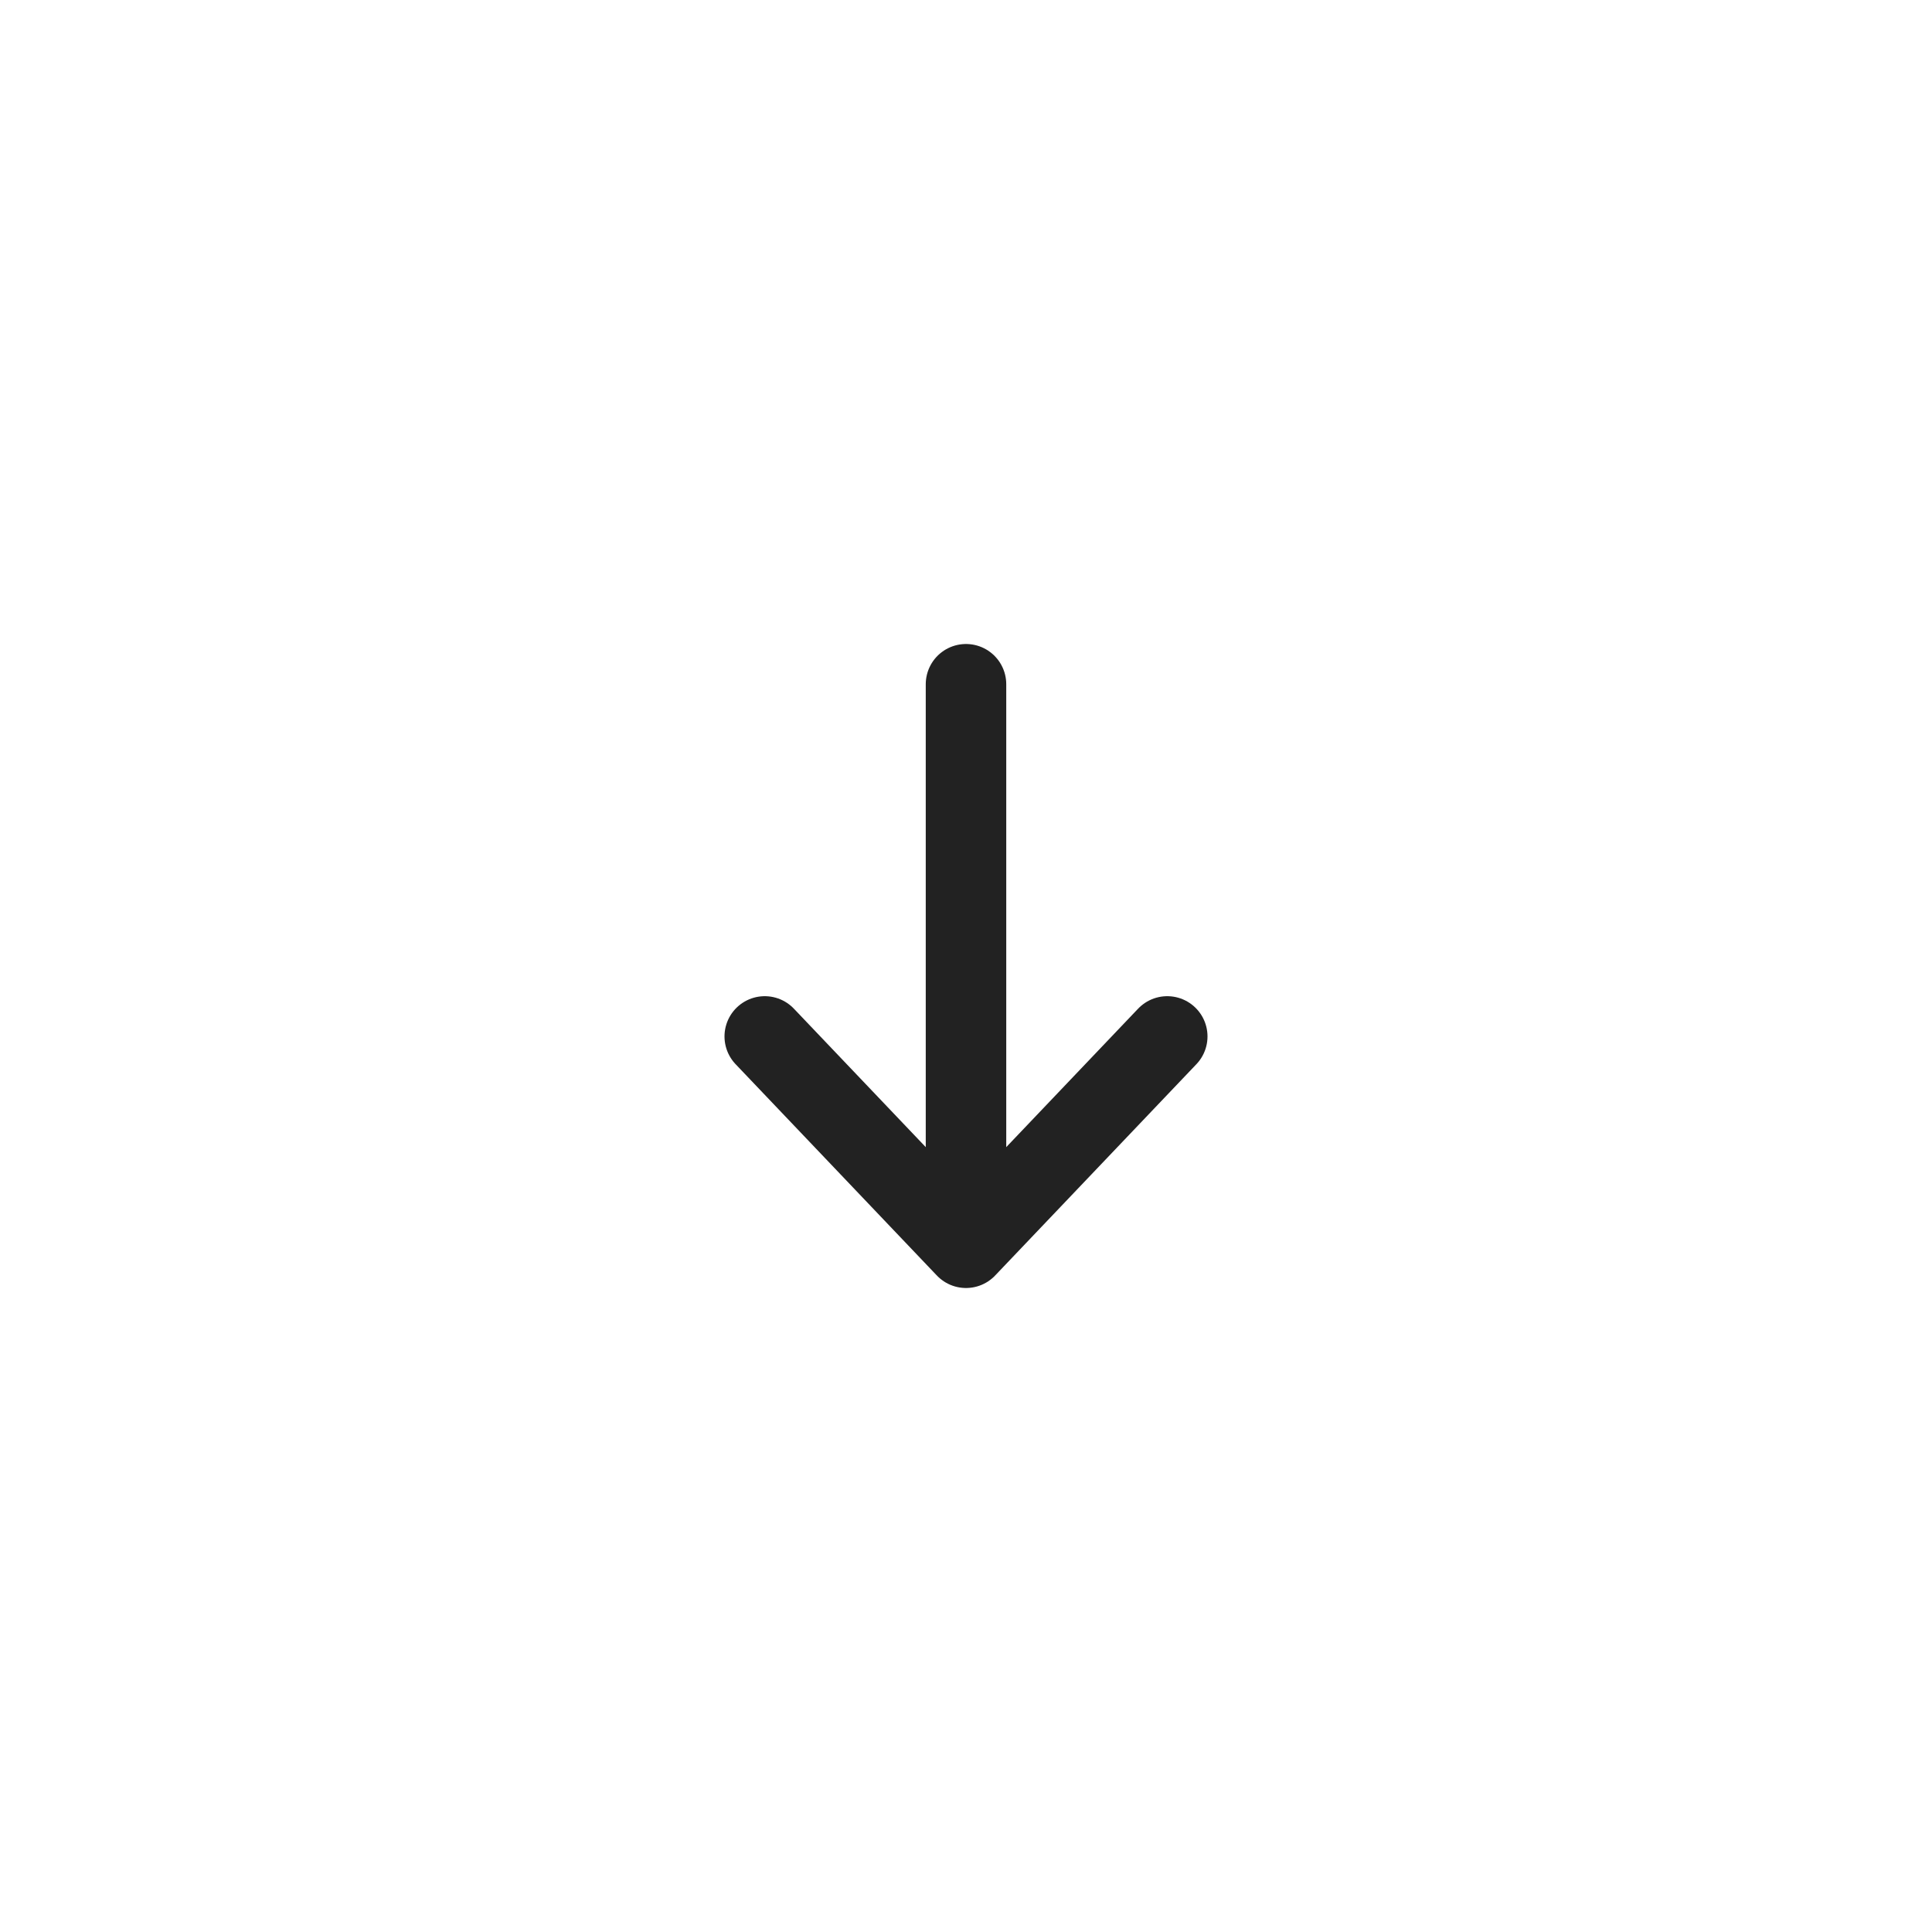
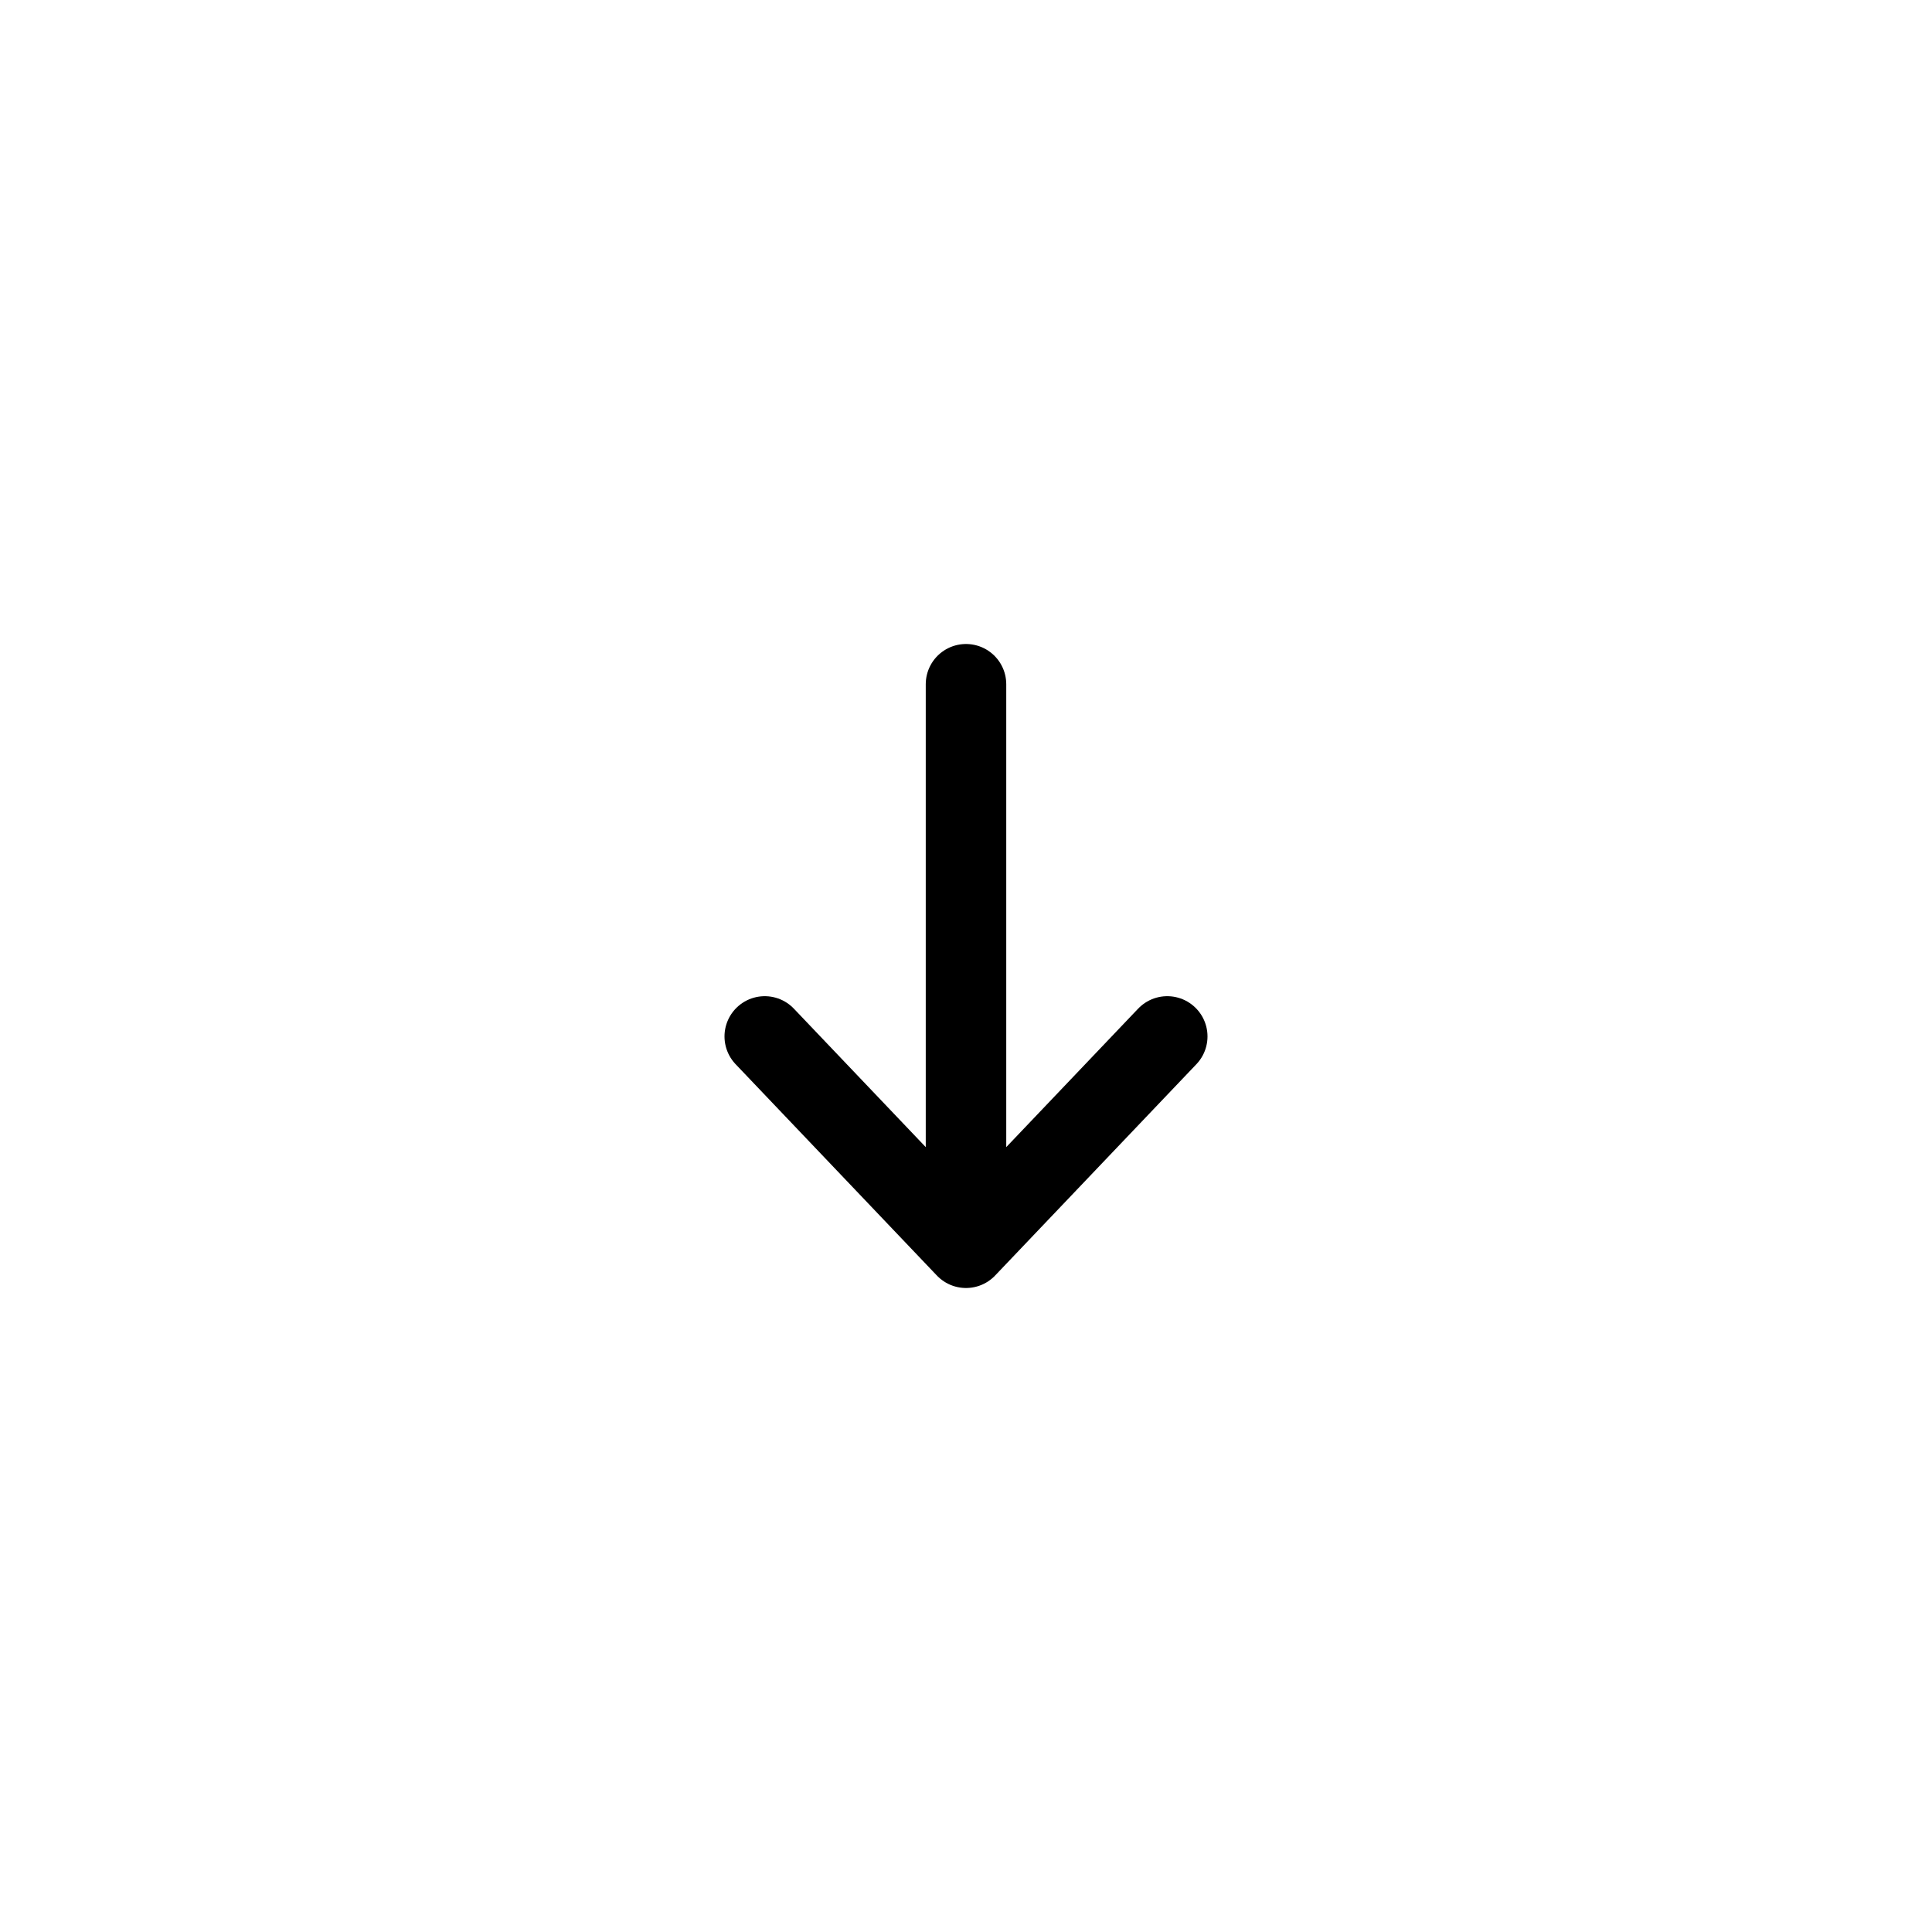
- <svg xmlns="http://www.w3.org/2000/svg" width="48" height="48" viewBox="0 0 48 48" fill="none">
-   <path d="M24 17L24 31M24 31L29 25.75M24 31L19 25.75" stroke="#222222" stroke-width="2" stroke-linecap="round" stroke-linejoin="round" />
+ <svg xmlns="http://www.w3.org/2000/svg" width="20" height="20" viewBox="0 0 48 48" fill="none">
+   <path d="M24 17L24 31M24 31L29 25.75M24 31L19 25.75" stroke="currentColor" stroke-width="2" stroke-linecap="round" stroke-linejoin="round" />
</svg>
